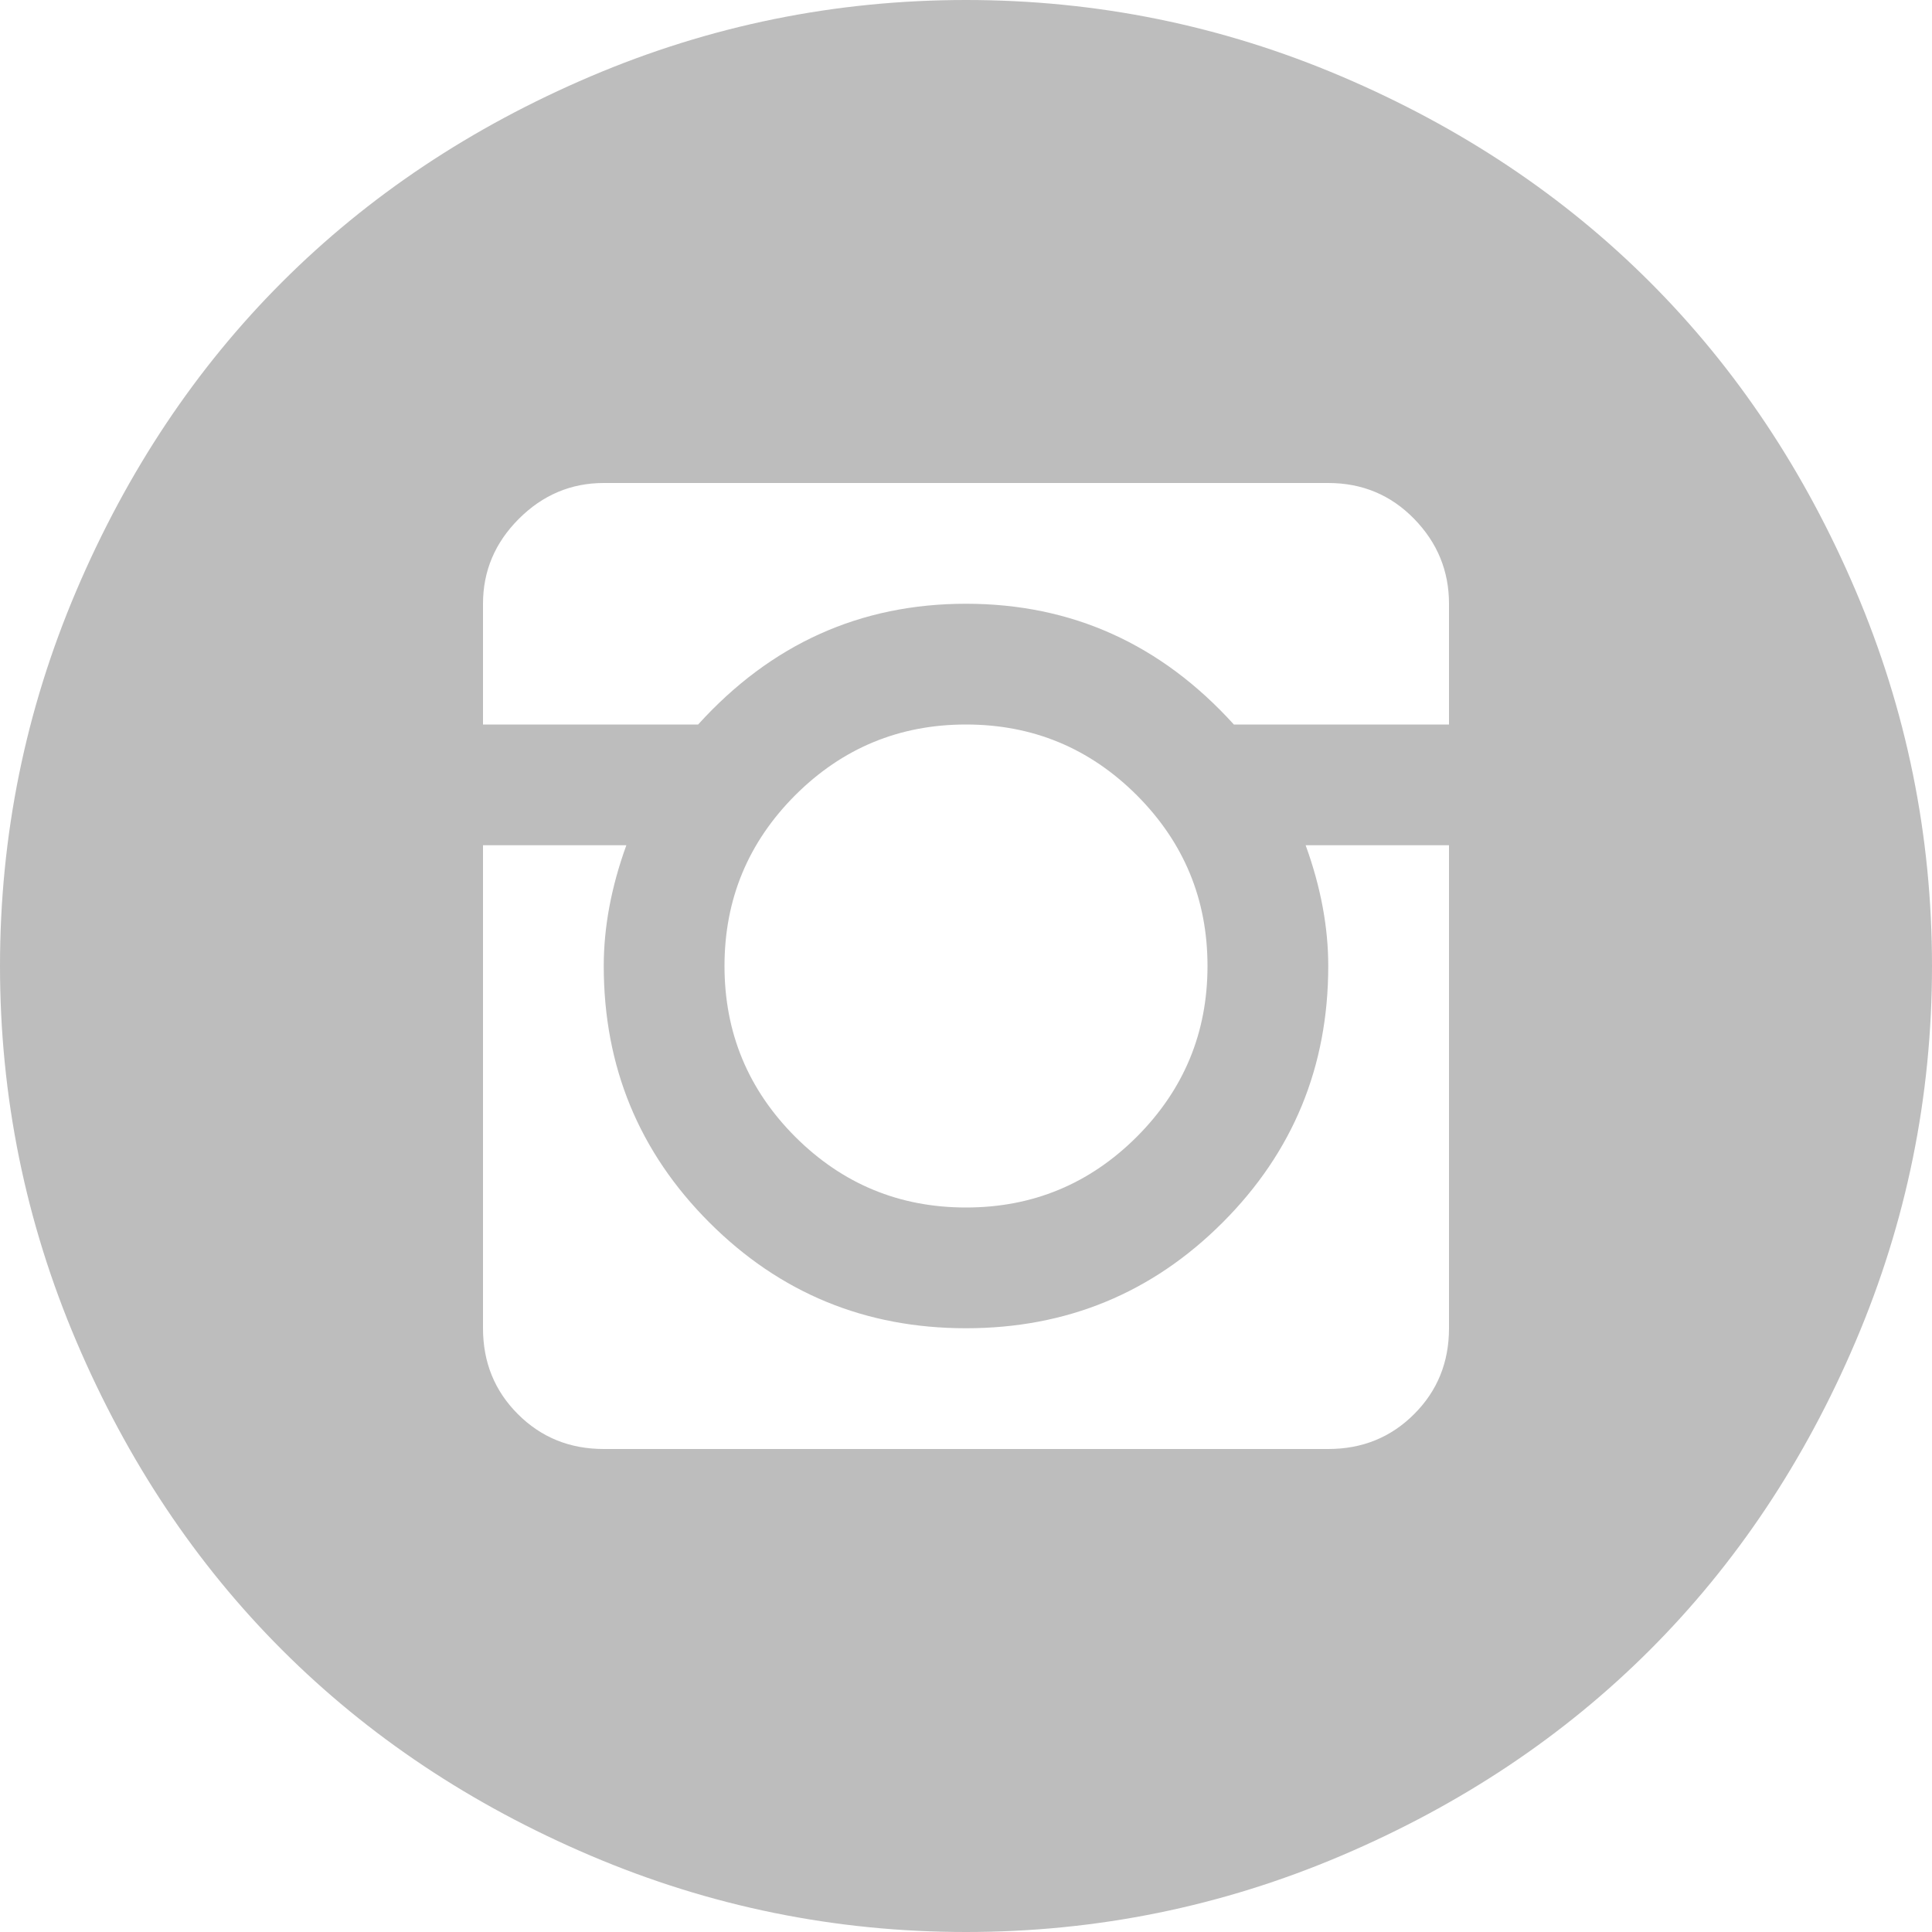
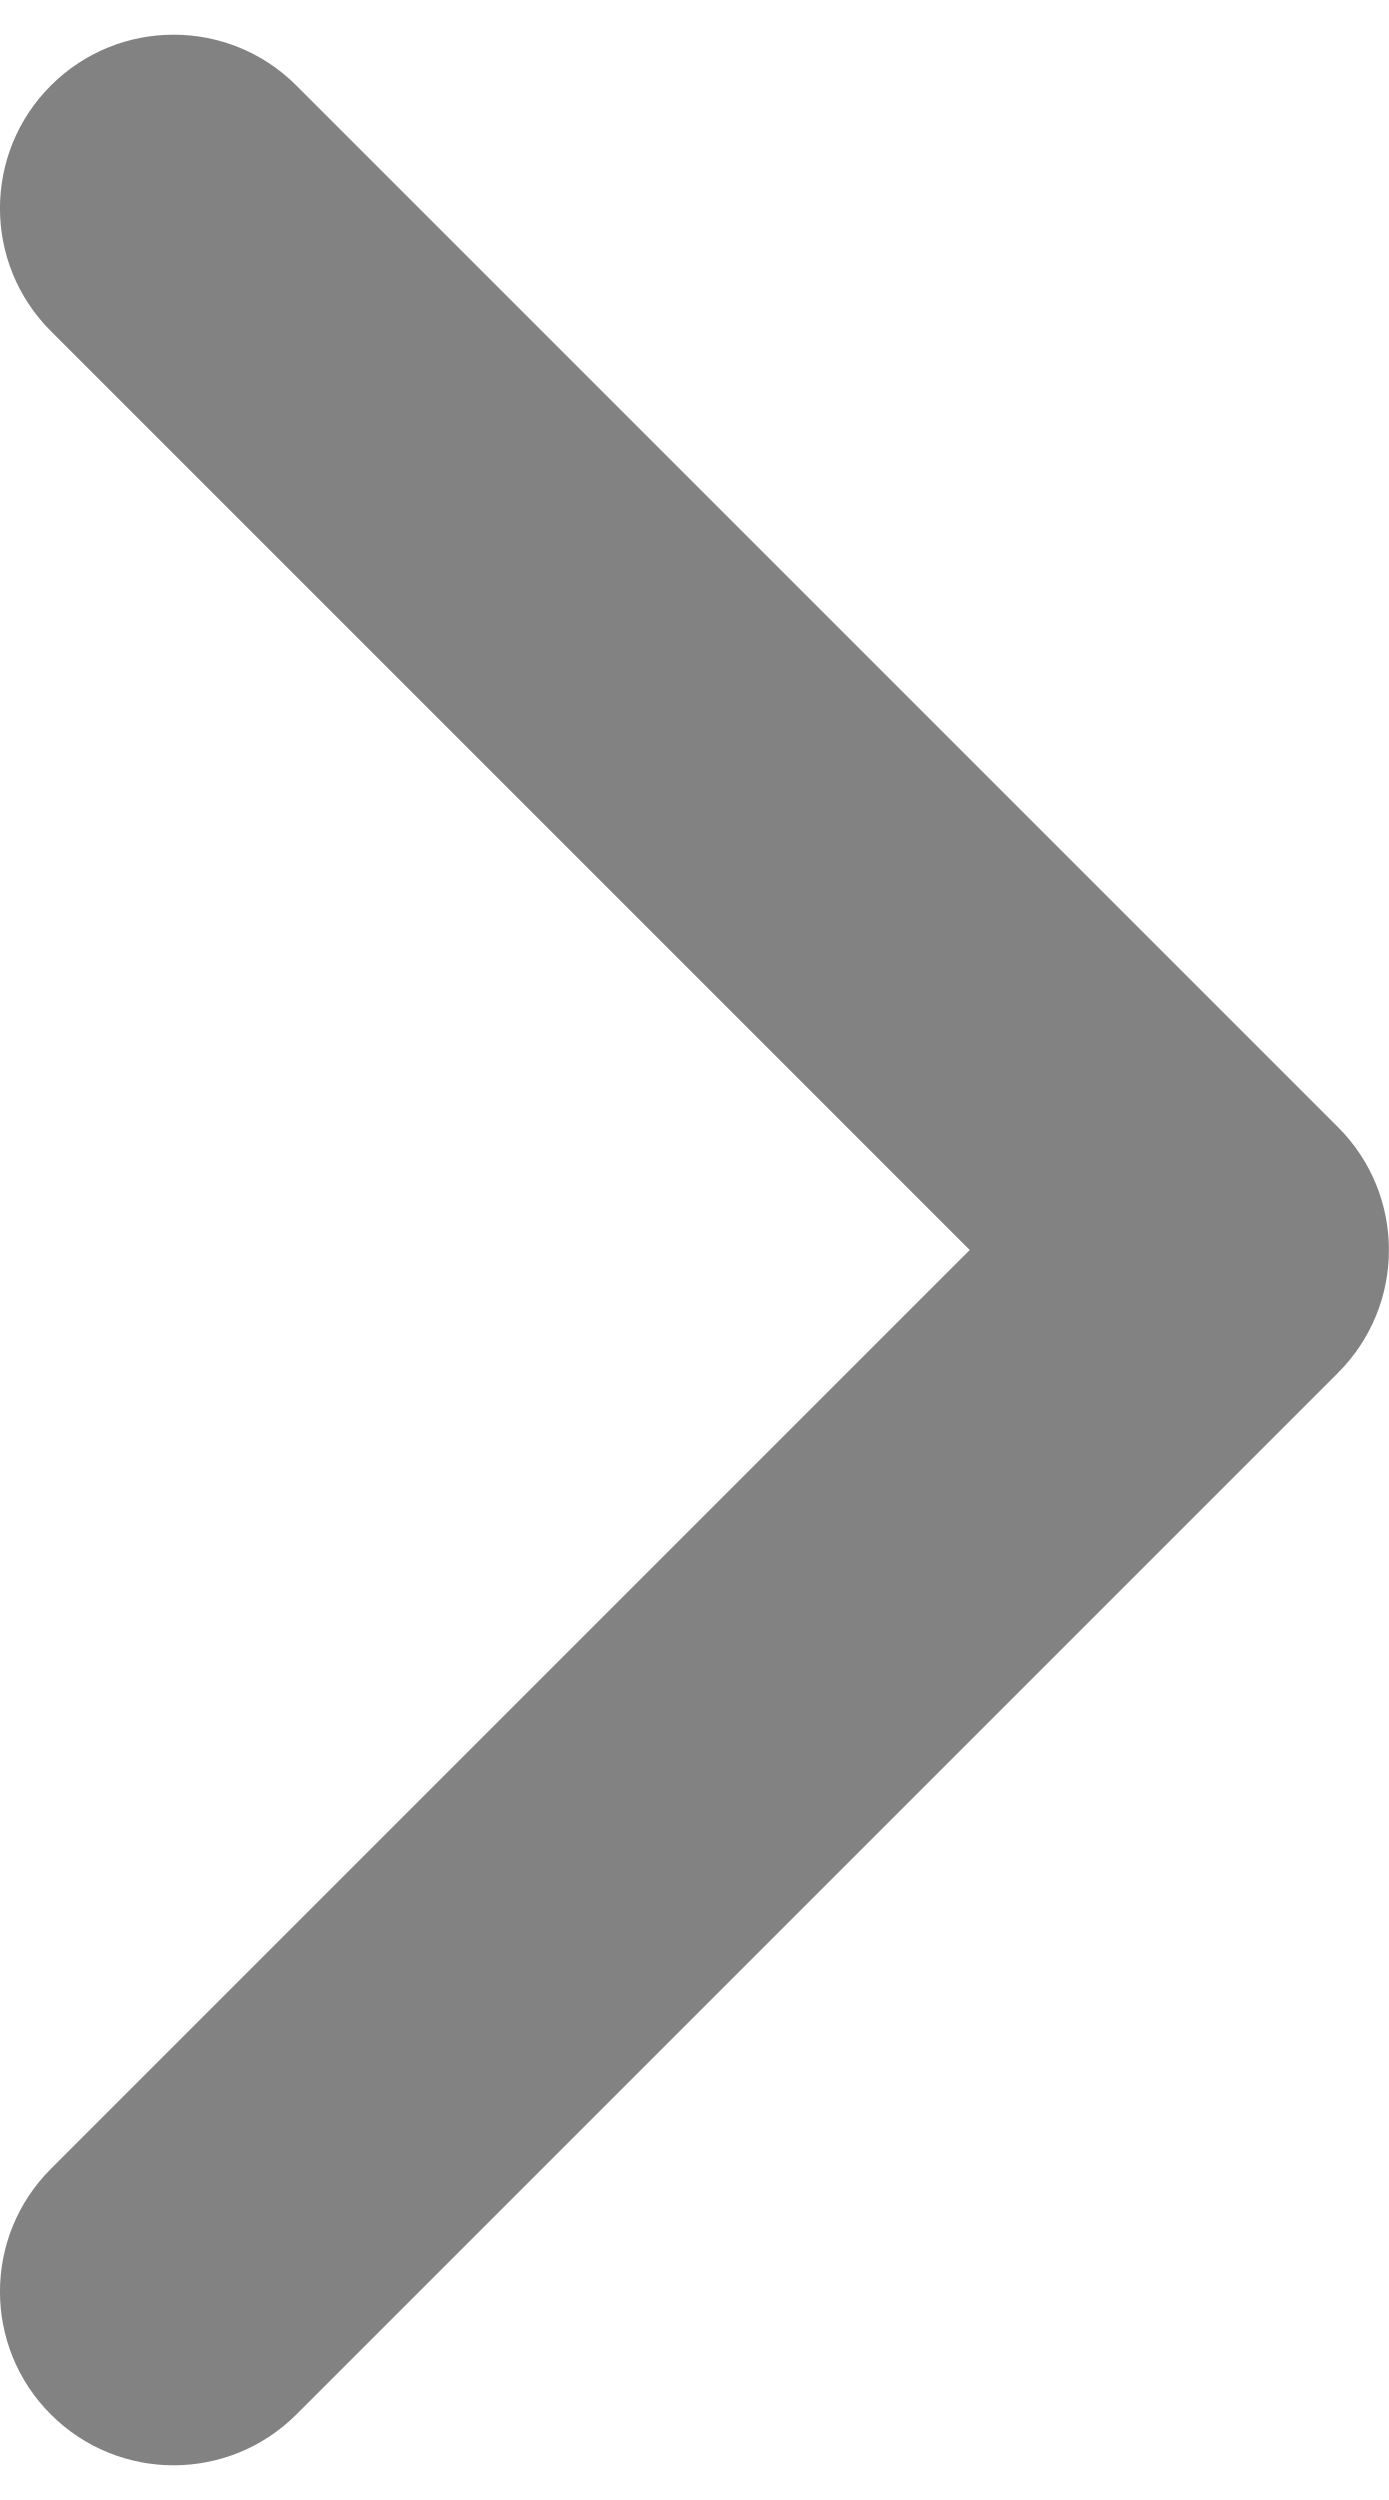
- <svg xmlns="http://www.w3.org/2000/svg" width="20" height="20" viewBox="0 0 20 20" fill="none">
-   <path d="M10 20C8.646 20 7.35 19.736 6.113 19.209C4.876 18.682 3.812 17.972 2.92 17.08C2.028 16.188 1.318 15.124 0.791 13.887C0.264 12.65 0 11.354 0 10C0 8.646 0.264 7.35 0.791 6.113C1.318 4.876 2.028 3.812 2.92 2.92C3.812 2.028 4.876 1.318 6.113 0.791C7.35 0.264 8.646 0 10 0C11.354 0 12.65 0.264 13.887 0.791C15.124 1.318 16.188 2.028 17.08 2.92C17.972 3.812 18.682 4.876 19.209 6.113C19.736 7.35 20 8.646 20 10C20 11.354 19.736 12.65 19.209 13.887C18.682 15.124 17.972 16.188 17.08 17.08C16.188 17.972 15.124 18.682 13.887 19.209C12.65 19.736 11.354 20 10 20ZM15 6.25C15 5.911 14.88 5.618 14.639 5.371C14.398 5.124 14.102 5 13.75 5H6.25C5.911 5 5.618 5.124 5.371 5.371C5.124 5.618 5 5.911 5 6.25V7.5H7.227C7.982 6.667 8.906 6.25 10 6.25C11.094 6.25 12.018 6.667 12.773 7.5H15V6.25ZM7.5 10C7.5 10.69 7.744 11.279 8.232 11.768C8.721 12.256 9.31 12.5 10 12.5C10.69 12.5 11.279 12.256 11.768 11.768C12.256 11.279 12.5 10.69 12.5 10C12.5 9.31 12.256 8.721 11.768 8.232C11.279 7.744 10.69 7.5 10 7.5C9.31 7.5 8.721 7.744 8.232 8.232C7.744 8.721 7.5 9.31 7.5 10ZM15 8.75H13.516C13.672 9.18 13.75 9.596 13.75 10C13.75 11.042 13.385 11.927 12.656 12.656C11.927 13.385 11.042 13.75 10 13.75C8.958 13.75 8.073 13.385 7.344 12.656C6.615 11.927 6.25 11.042 6.25 10C6.25 9.596 6.328 9.18 6.484 8.75H5V13.75C5 14.102 5.12 14.398 5.361 14.639C5.602 14.88 5.898 15 6.25 15H13.75C14.102 15 14.398 14.88 14.639 14.639C14.88 14.398 15 14.102 15 13.75V8.75Z" fill="#BDBDBD" />
+ <svg xmlns="http://www.w3.org/2000/svg" width="10" height="18" fill="none">
+   <path fill-rule="evenodd" clip-rule="evenodd" d="M.366.616a1.25 1.25 0 0 1 1.768 0l7.5 7.5a1.25 1.25 0 0 1 0 1.768l-7.5 7.5a1.25 1.25 0 0 1-1.768-1.768L6.982 9 .366 2.384a1.25 1.25 0 0 1 0-1.768z" fill="#828282" />
</svg>
